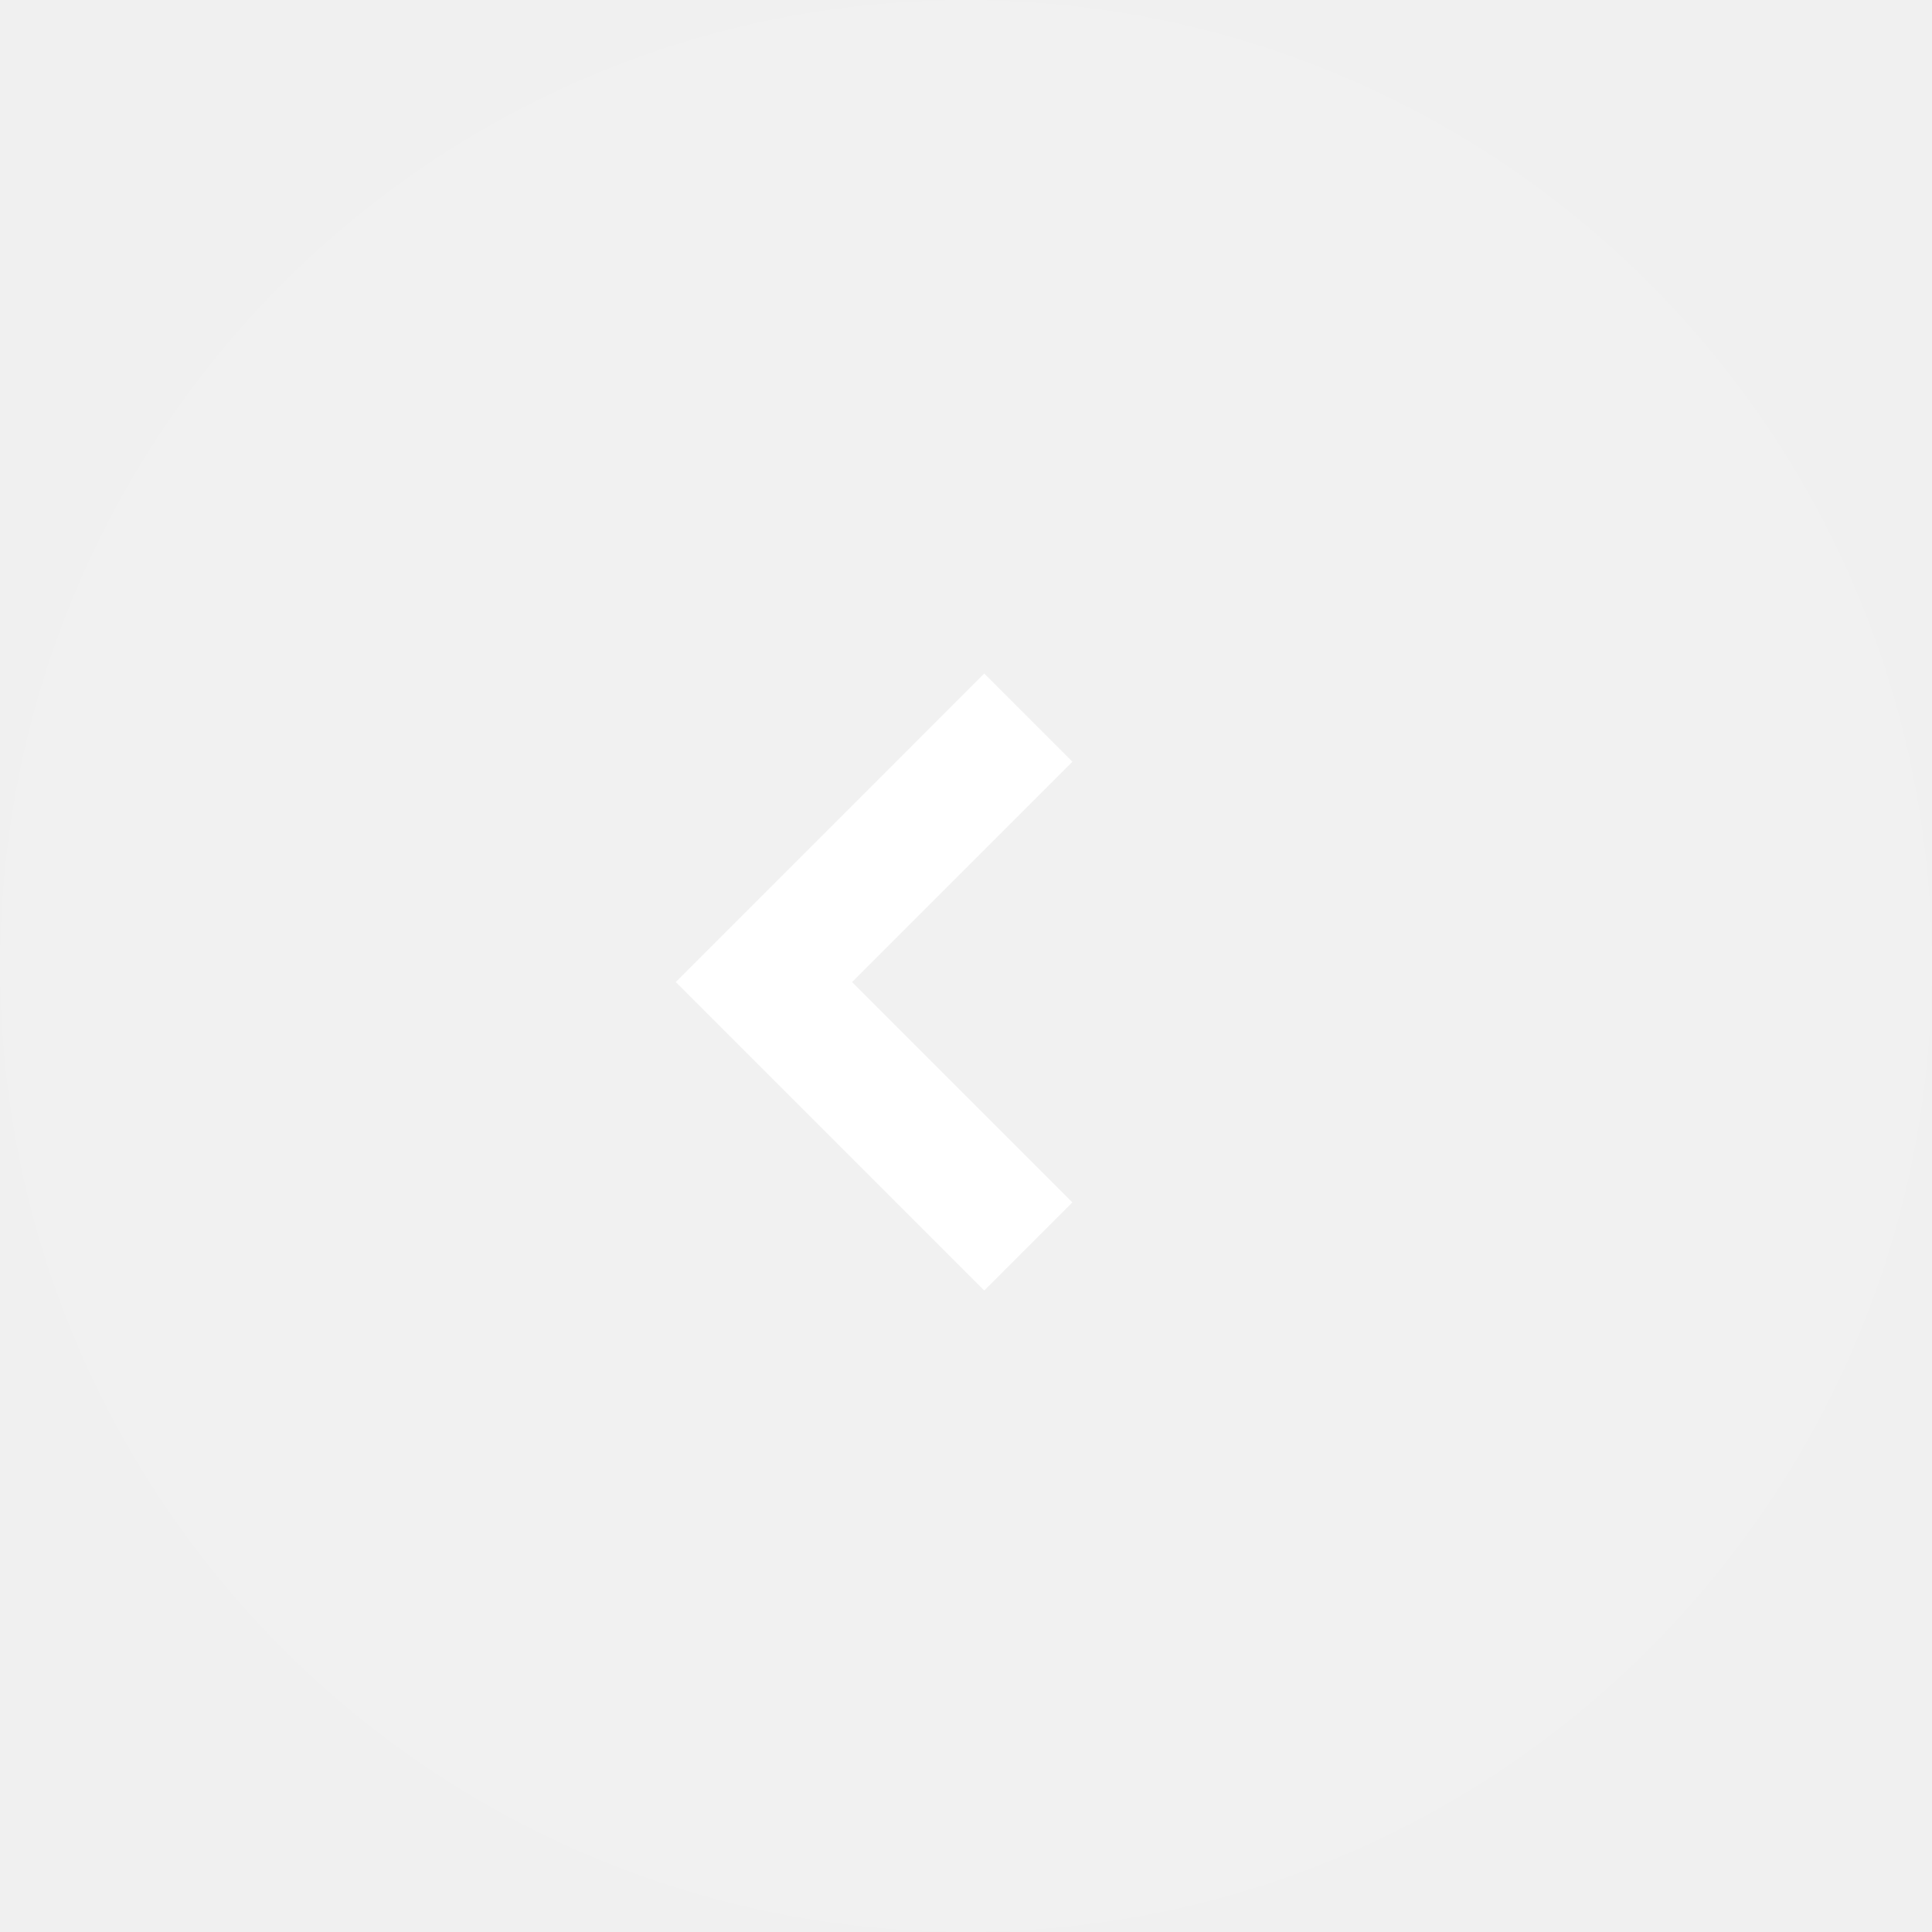
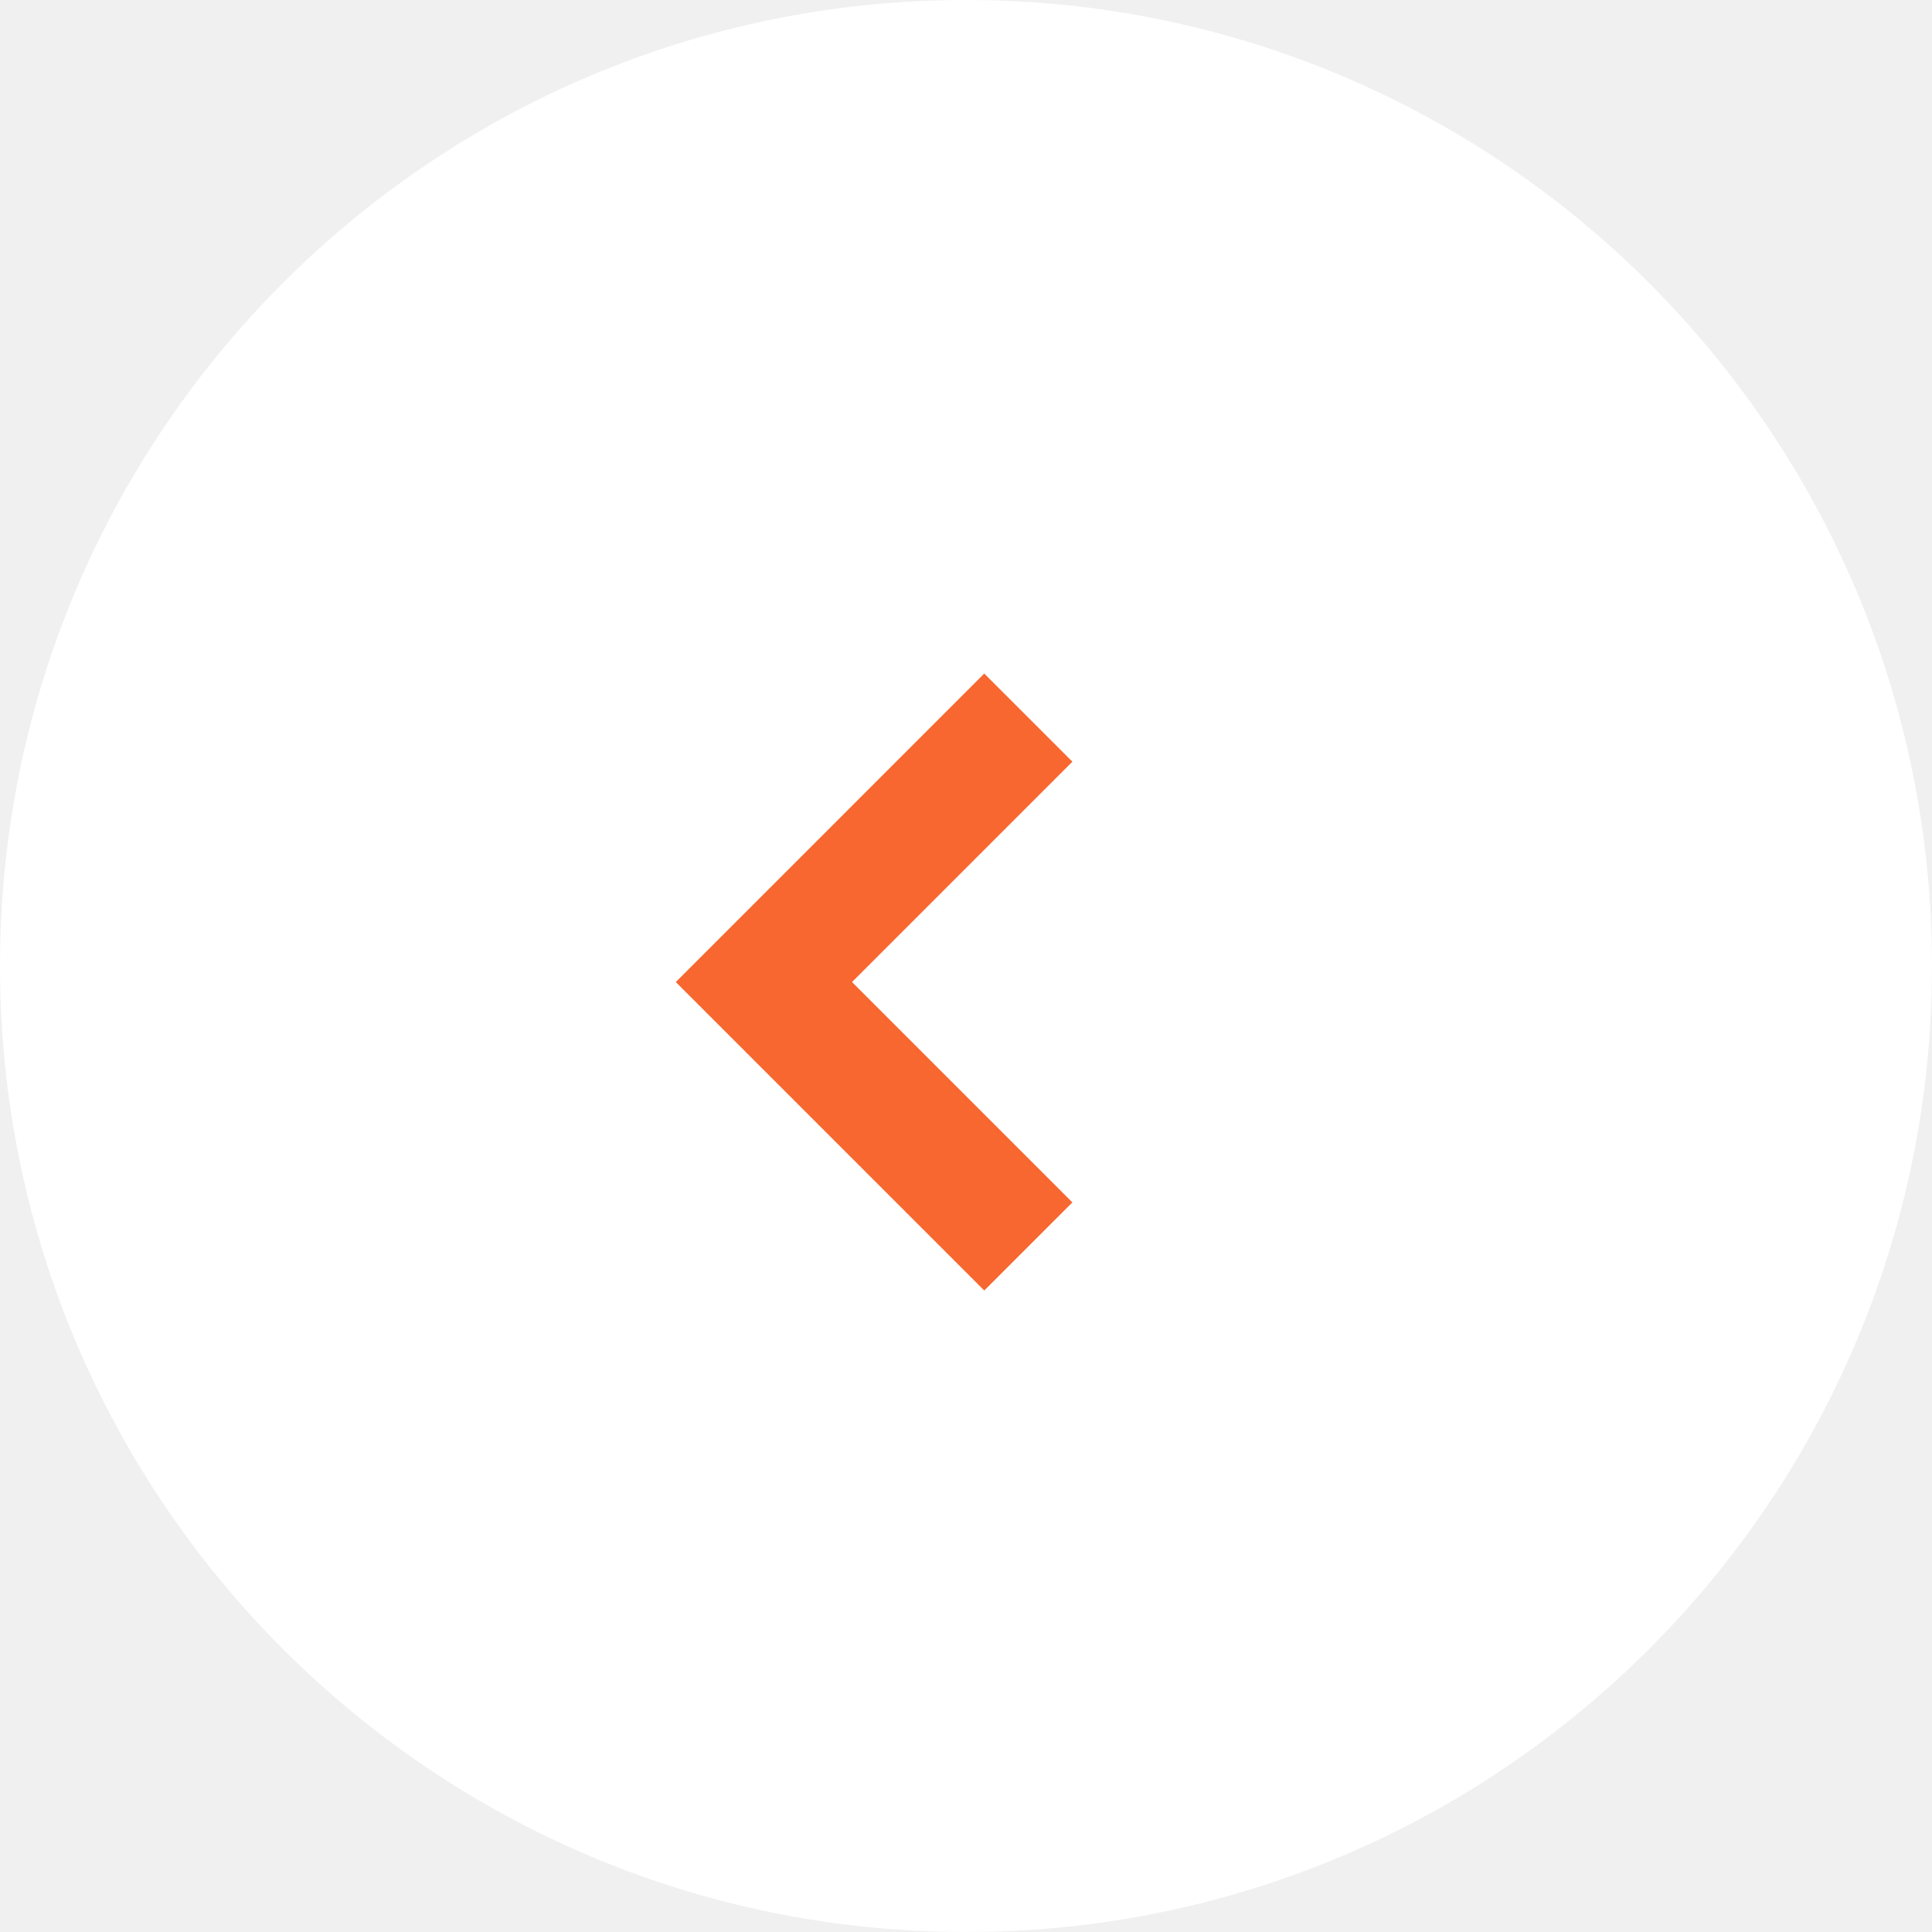
<svg xmlns="http://www.w3.org/2000/svg" width="62" height="62" viewBox="0 0 62 62" fill="none">
-   <circle cx="31" cy="31" r="31" fill="white" fill-opacity="0.05" />
-   <path d="M33 40L24.515 31.515L33 23.029" stroke="white" stroke-width="4" />
+   <circle cx="31" cy="31" r="31" fill="white" />
+   <path d="M33 40L24.515 31.515L33 23.029" stroke="#F86730" stroke-width="4" />
</svg>
